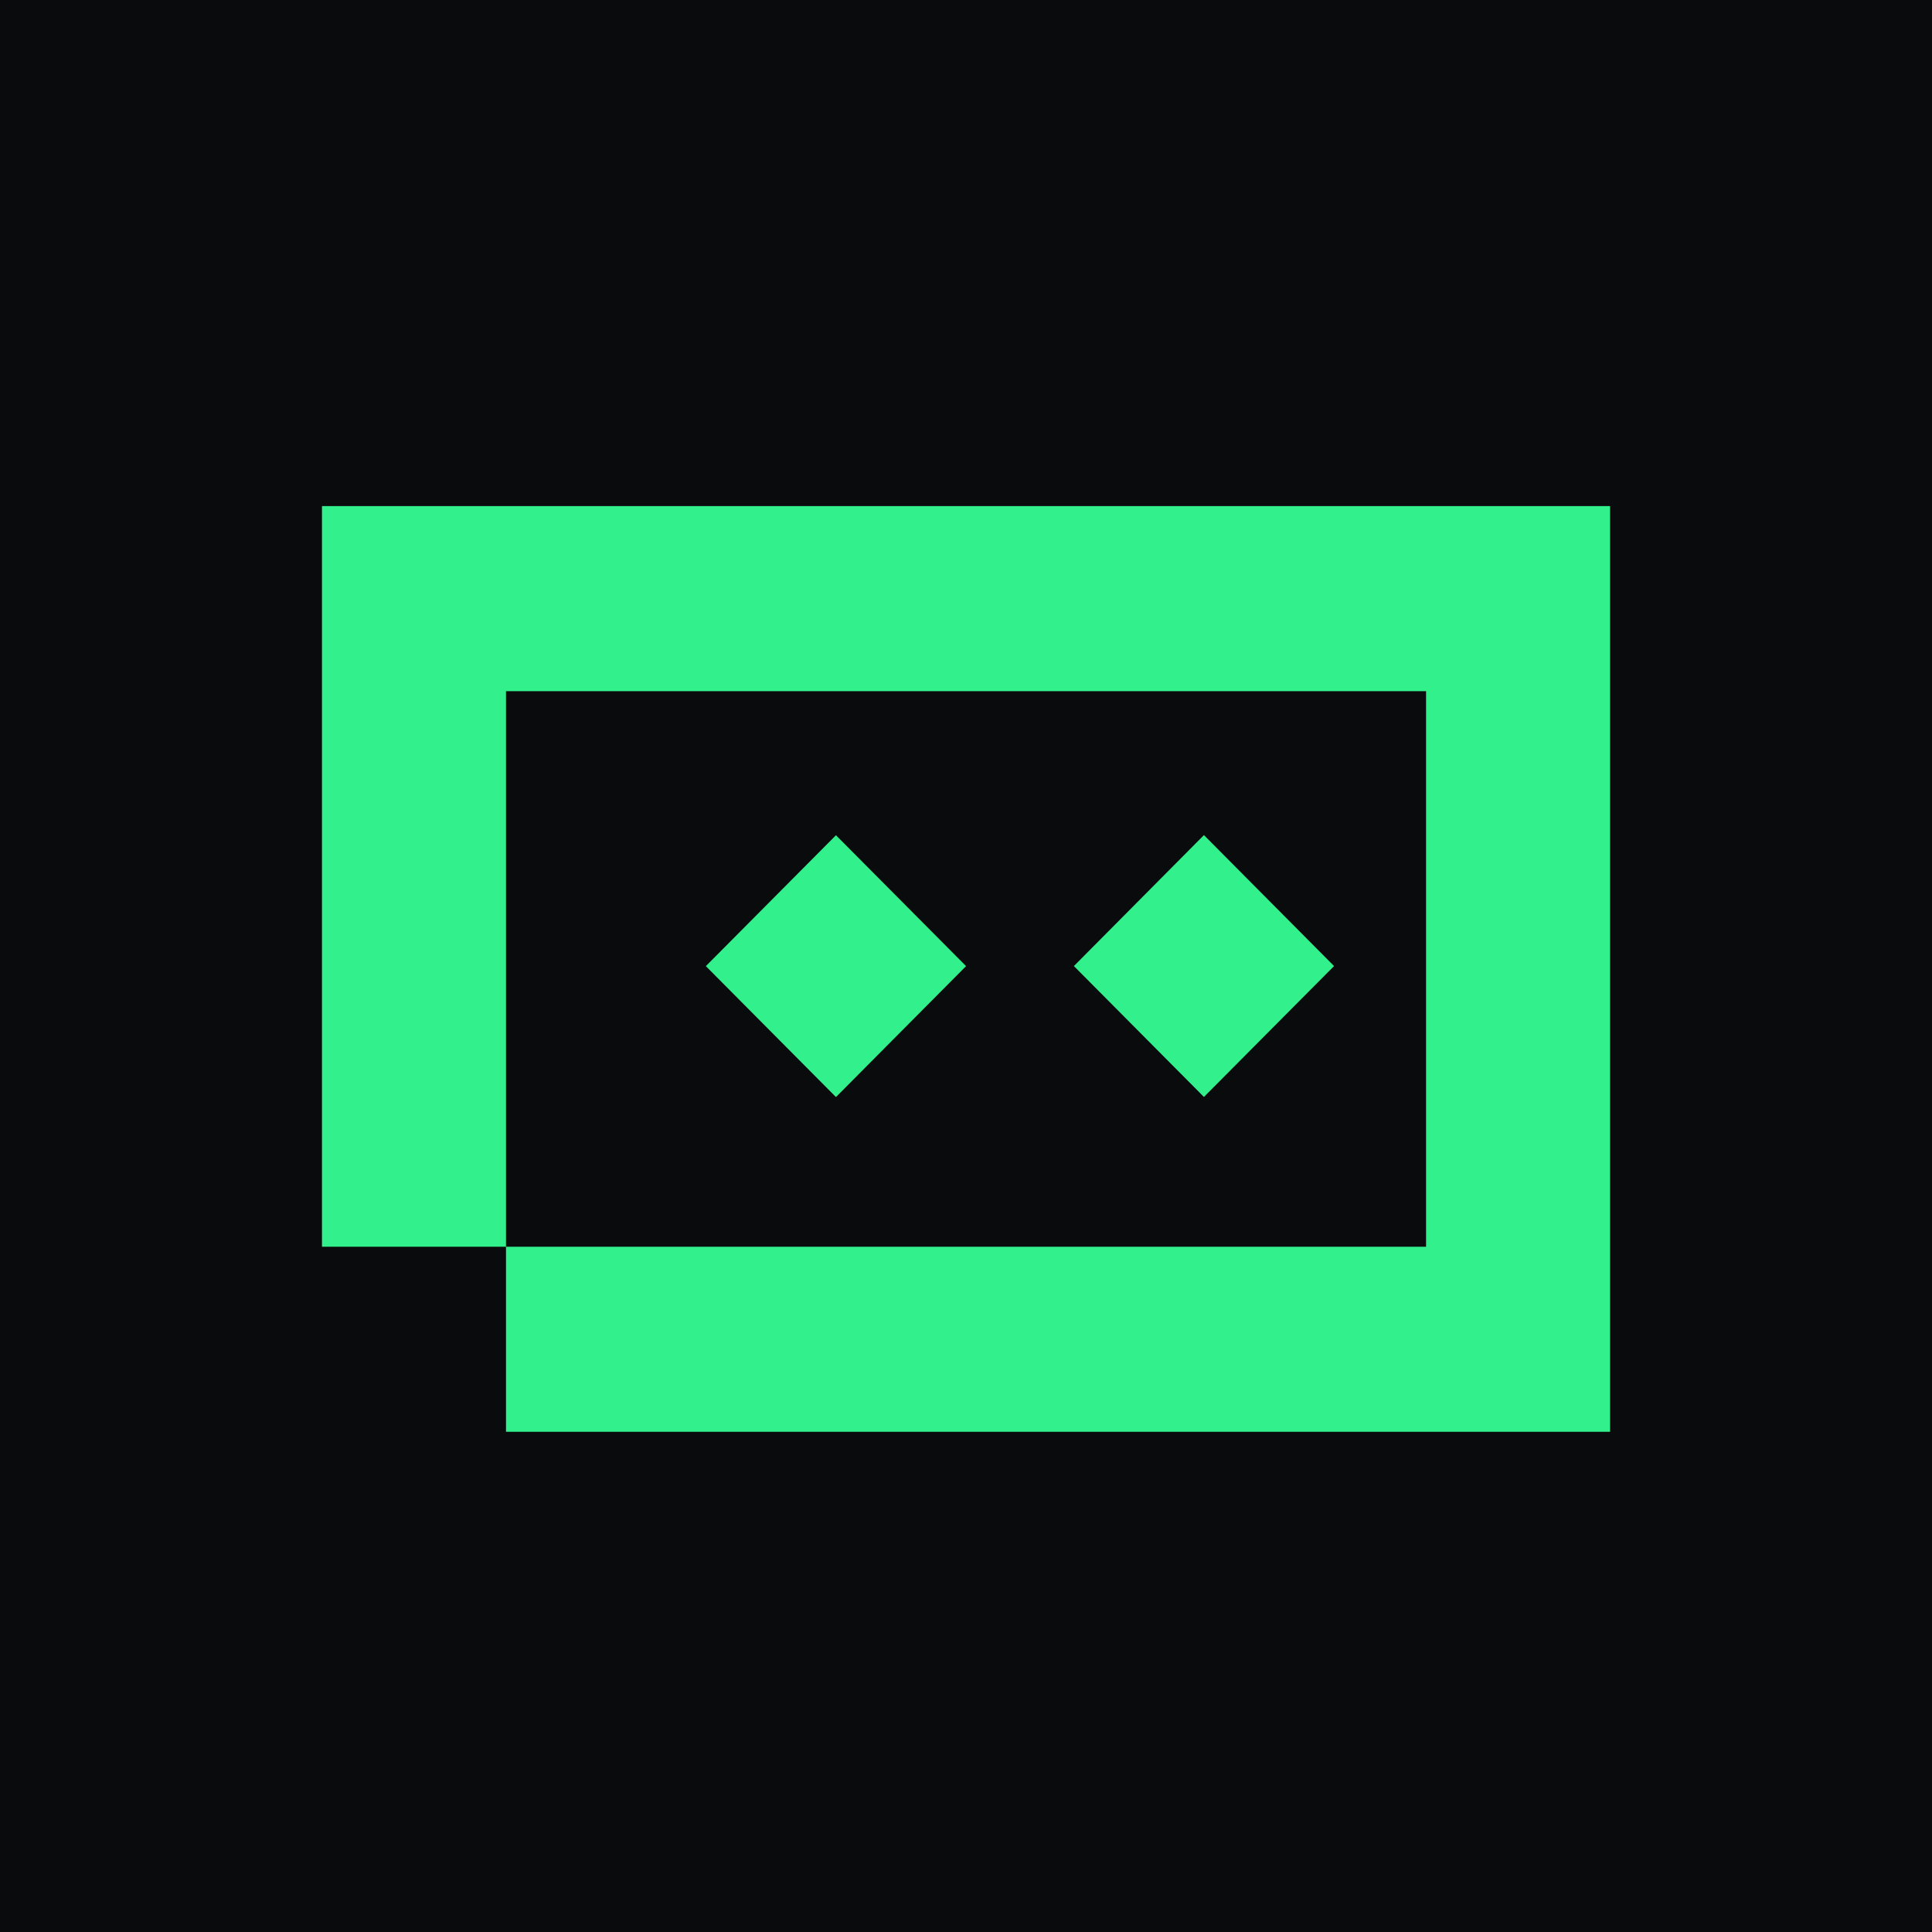
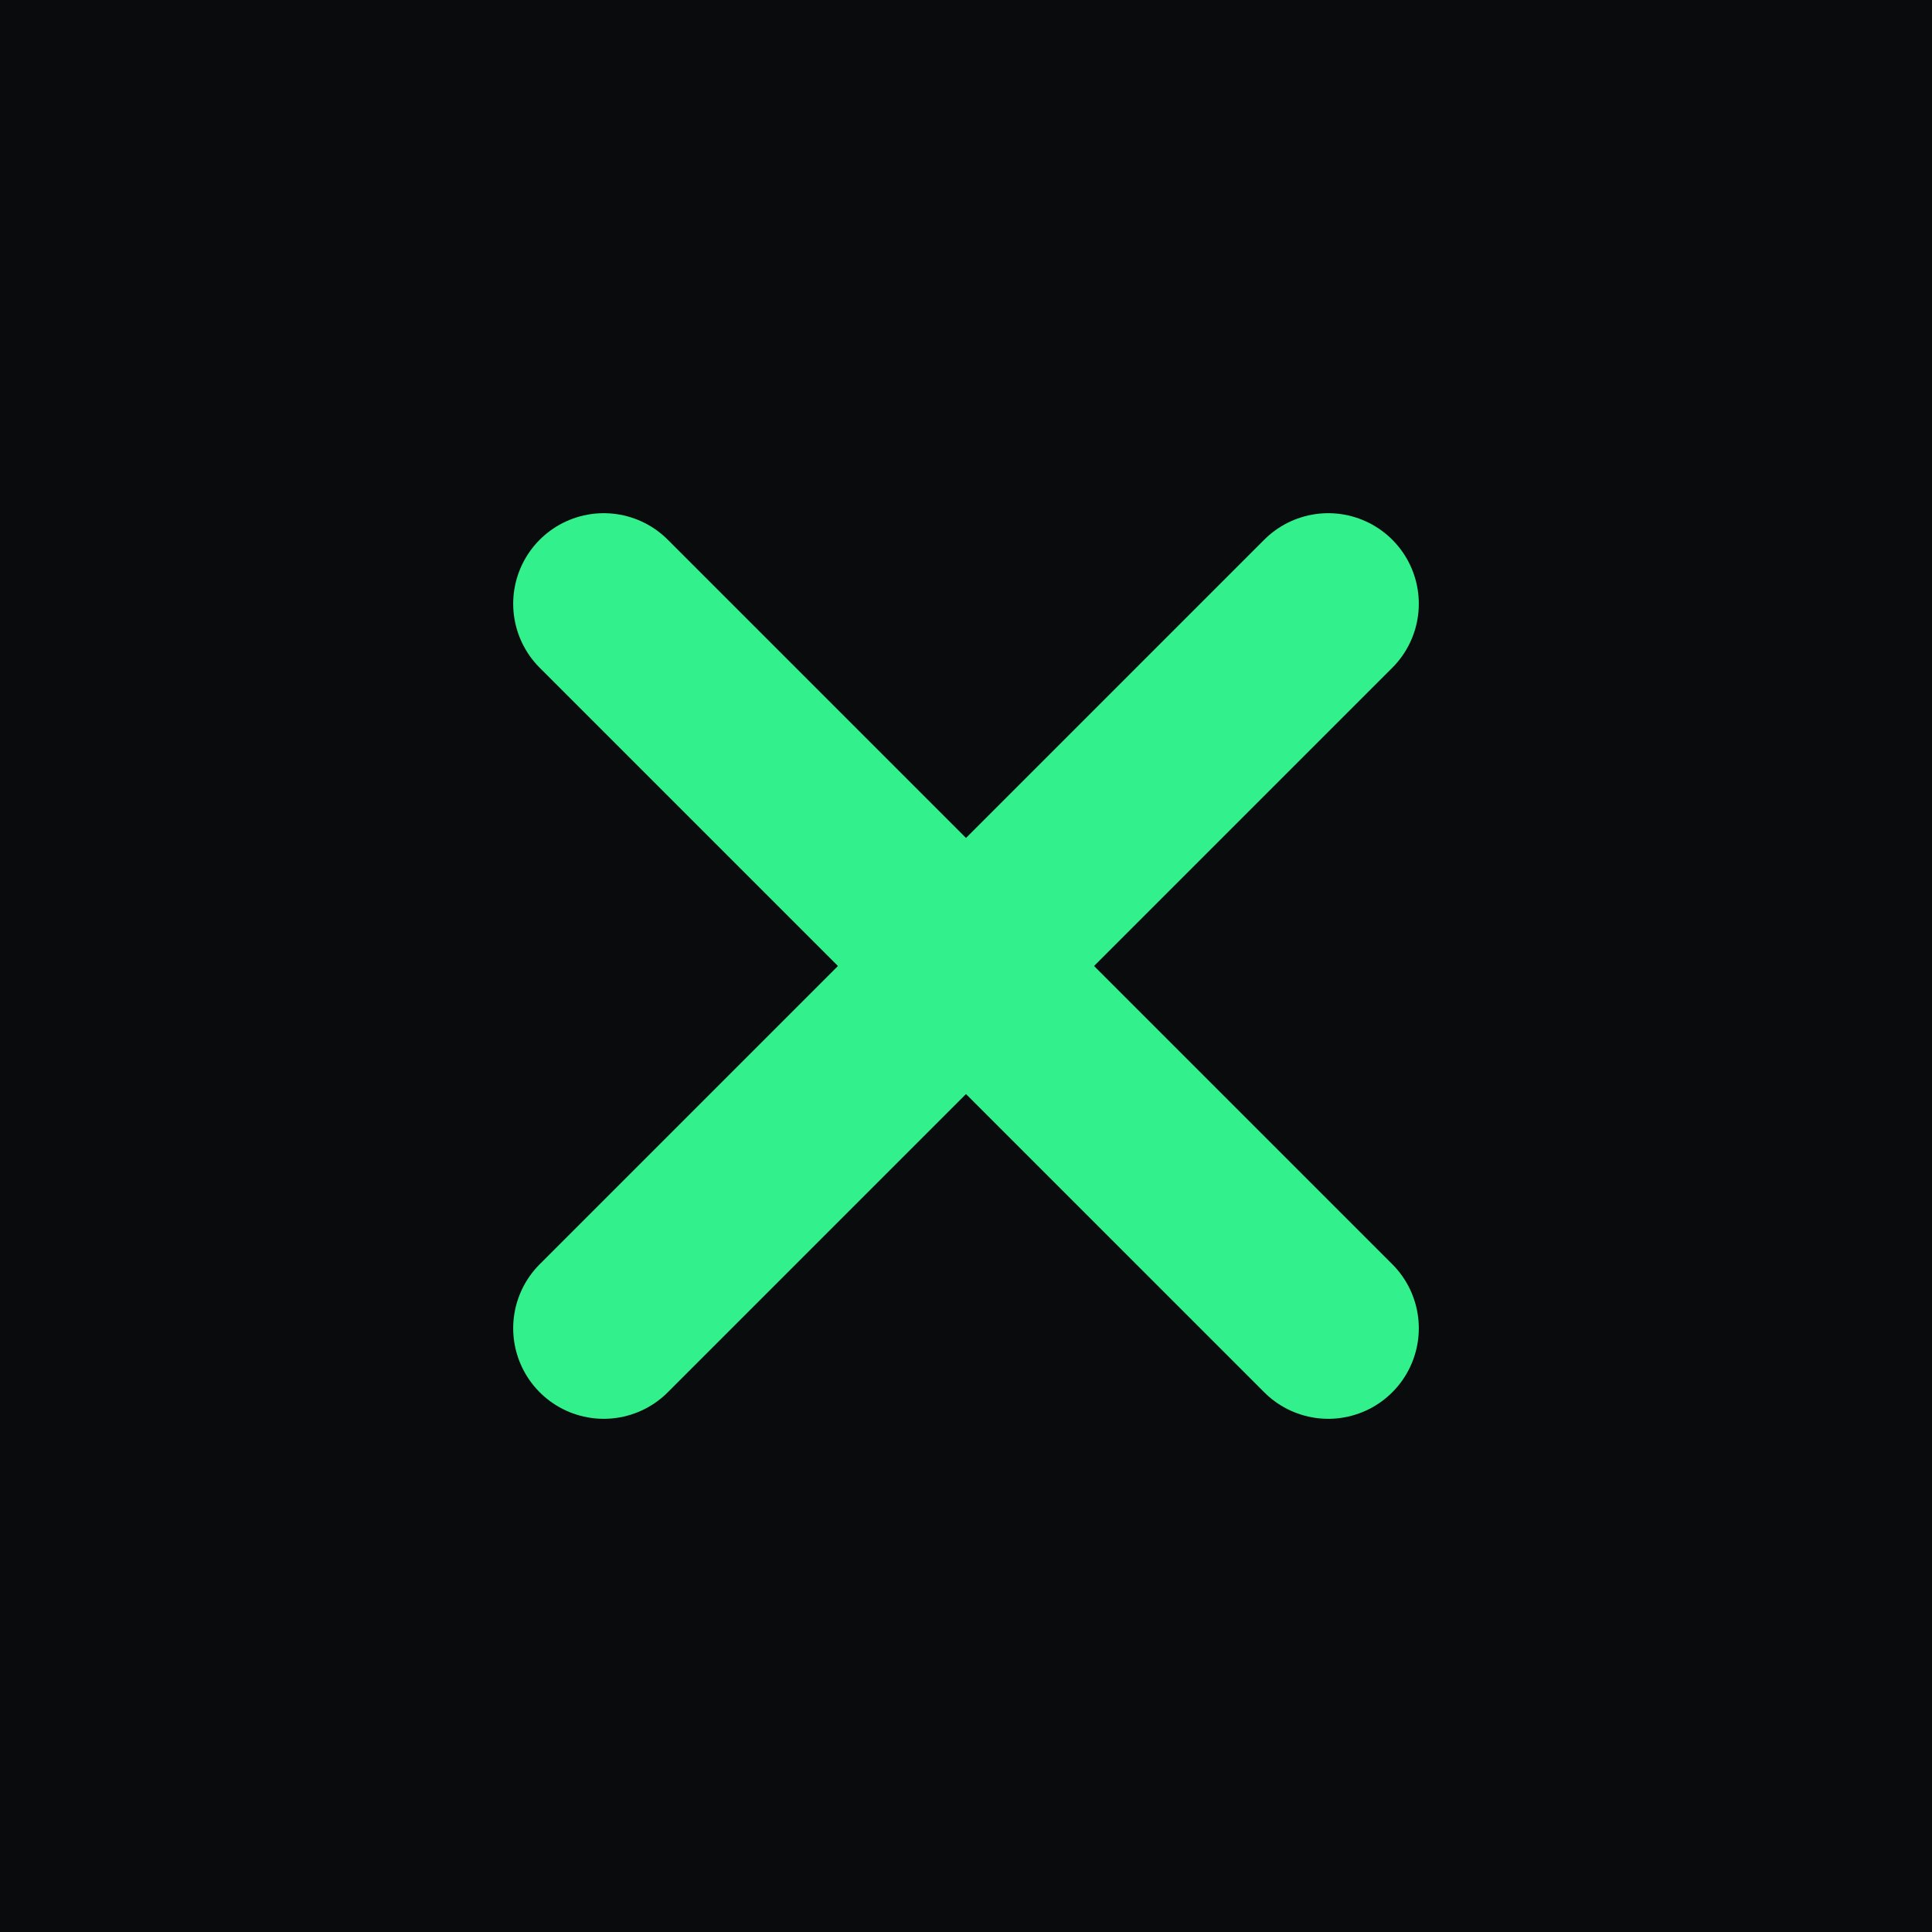
- <svg xmlns="http://www.w3.org/2000/svg" width="32" height="32" viewBox="0 0 32 32" fill="none">
+ <svg xmlns="http://www.w3.org/2000/svg" width="32" height="32" viewBox="0 0 32 32">
  <rect width="32" height="32" fill="#0A0B0D" />
-   <path d="M26.668 23.715H8.381V20.65H5.333V8.382H26.668V23.715ZM8.381 20.65H23.62V11.448H8.381V20.65ZM16.001 16.002L13.846 18.171L11.691 16.002L13.846 13.834L16.001 16.002ZM22.096 16.001L19.941 18.169L17.787 16.001L19.941 13.832L22.096 16.001Z" fill="#32F08C" />
+   <path d="M10 10 L22 22" stroke="#32F08C" stroke-width="3" stroke-linecap="round" />
+   <path d="M22 10 L10 22" stroke="#32F08C" stroke-width="3" stroke-linecap="round" />
</svg>
